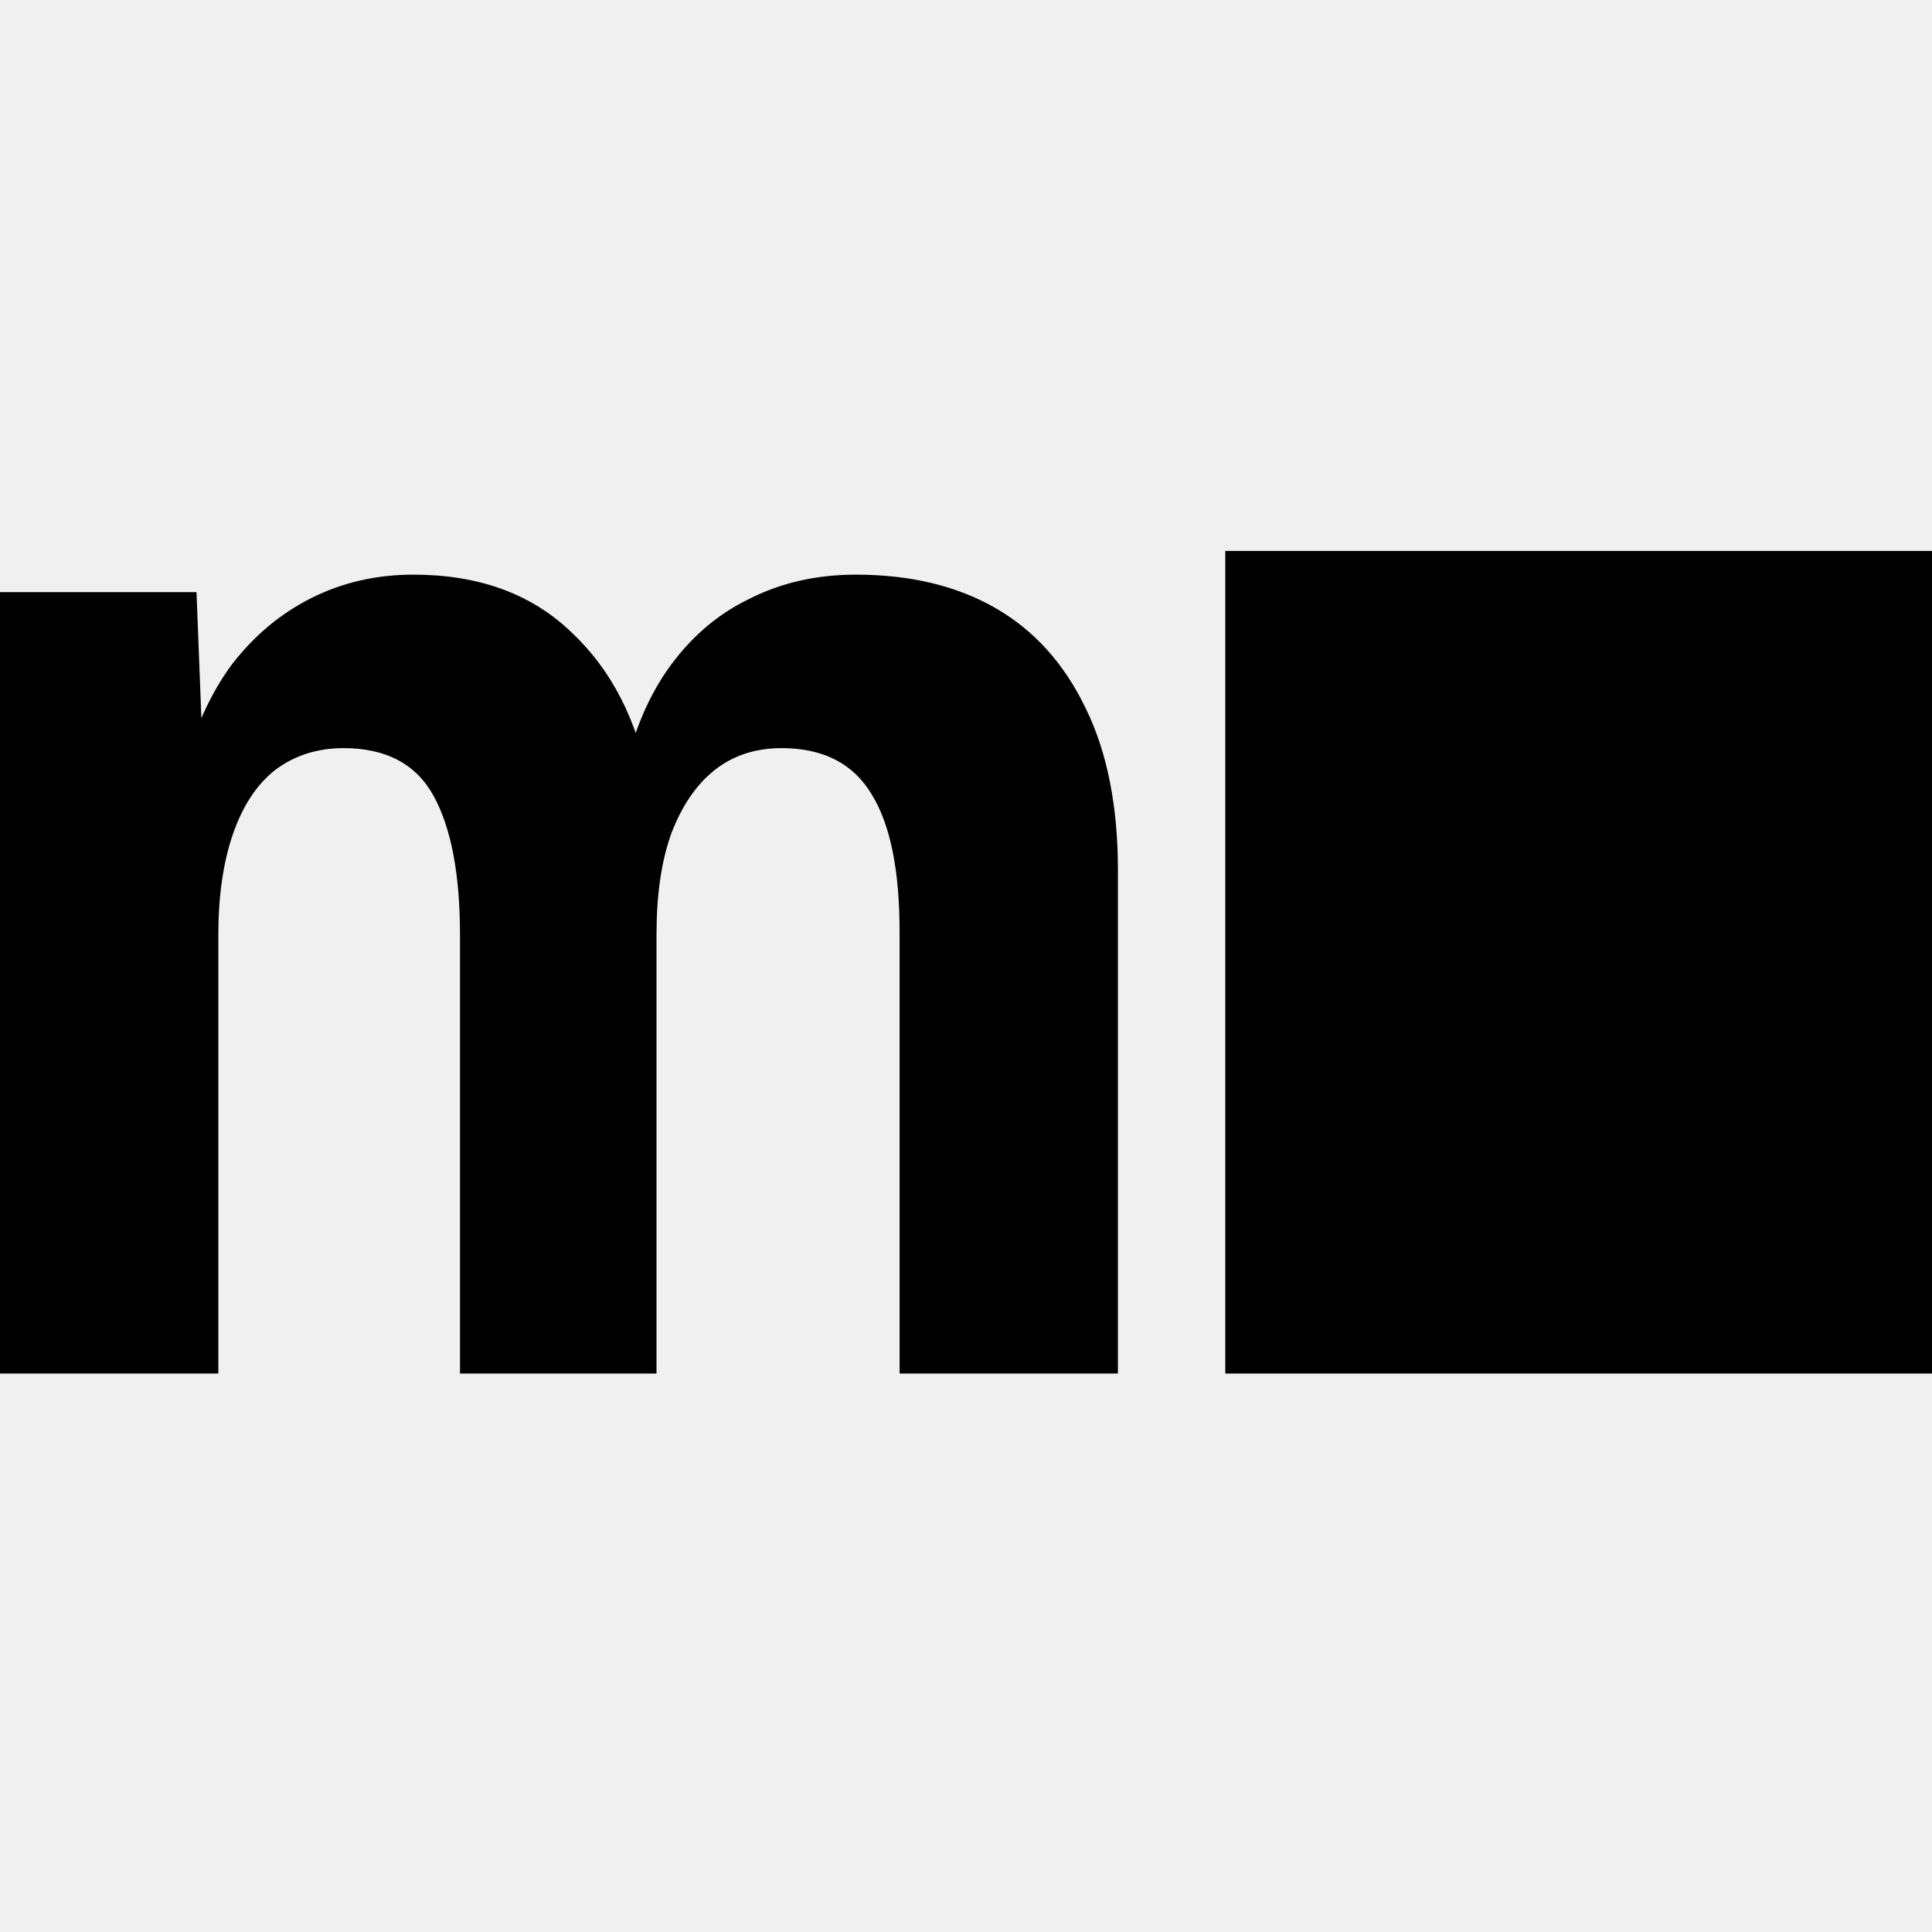
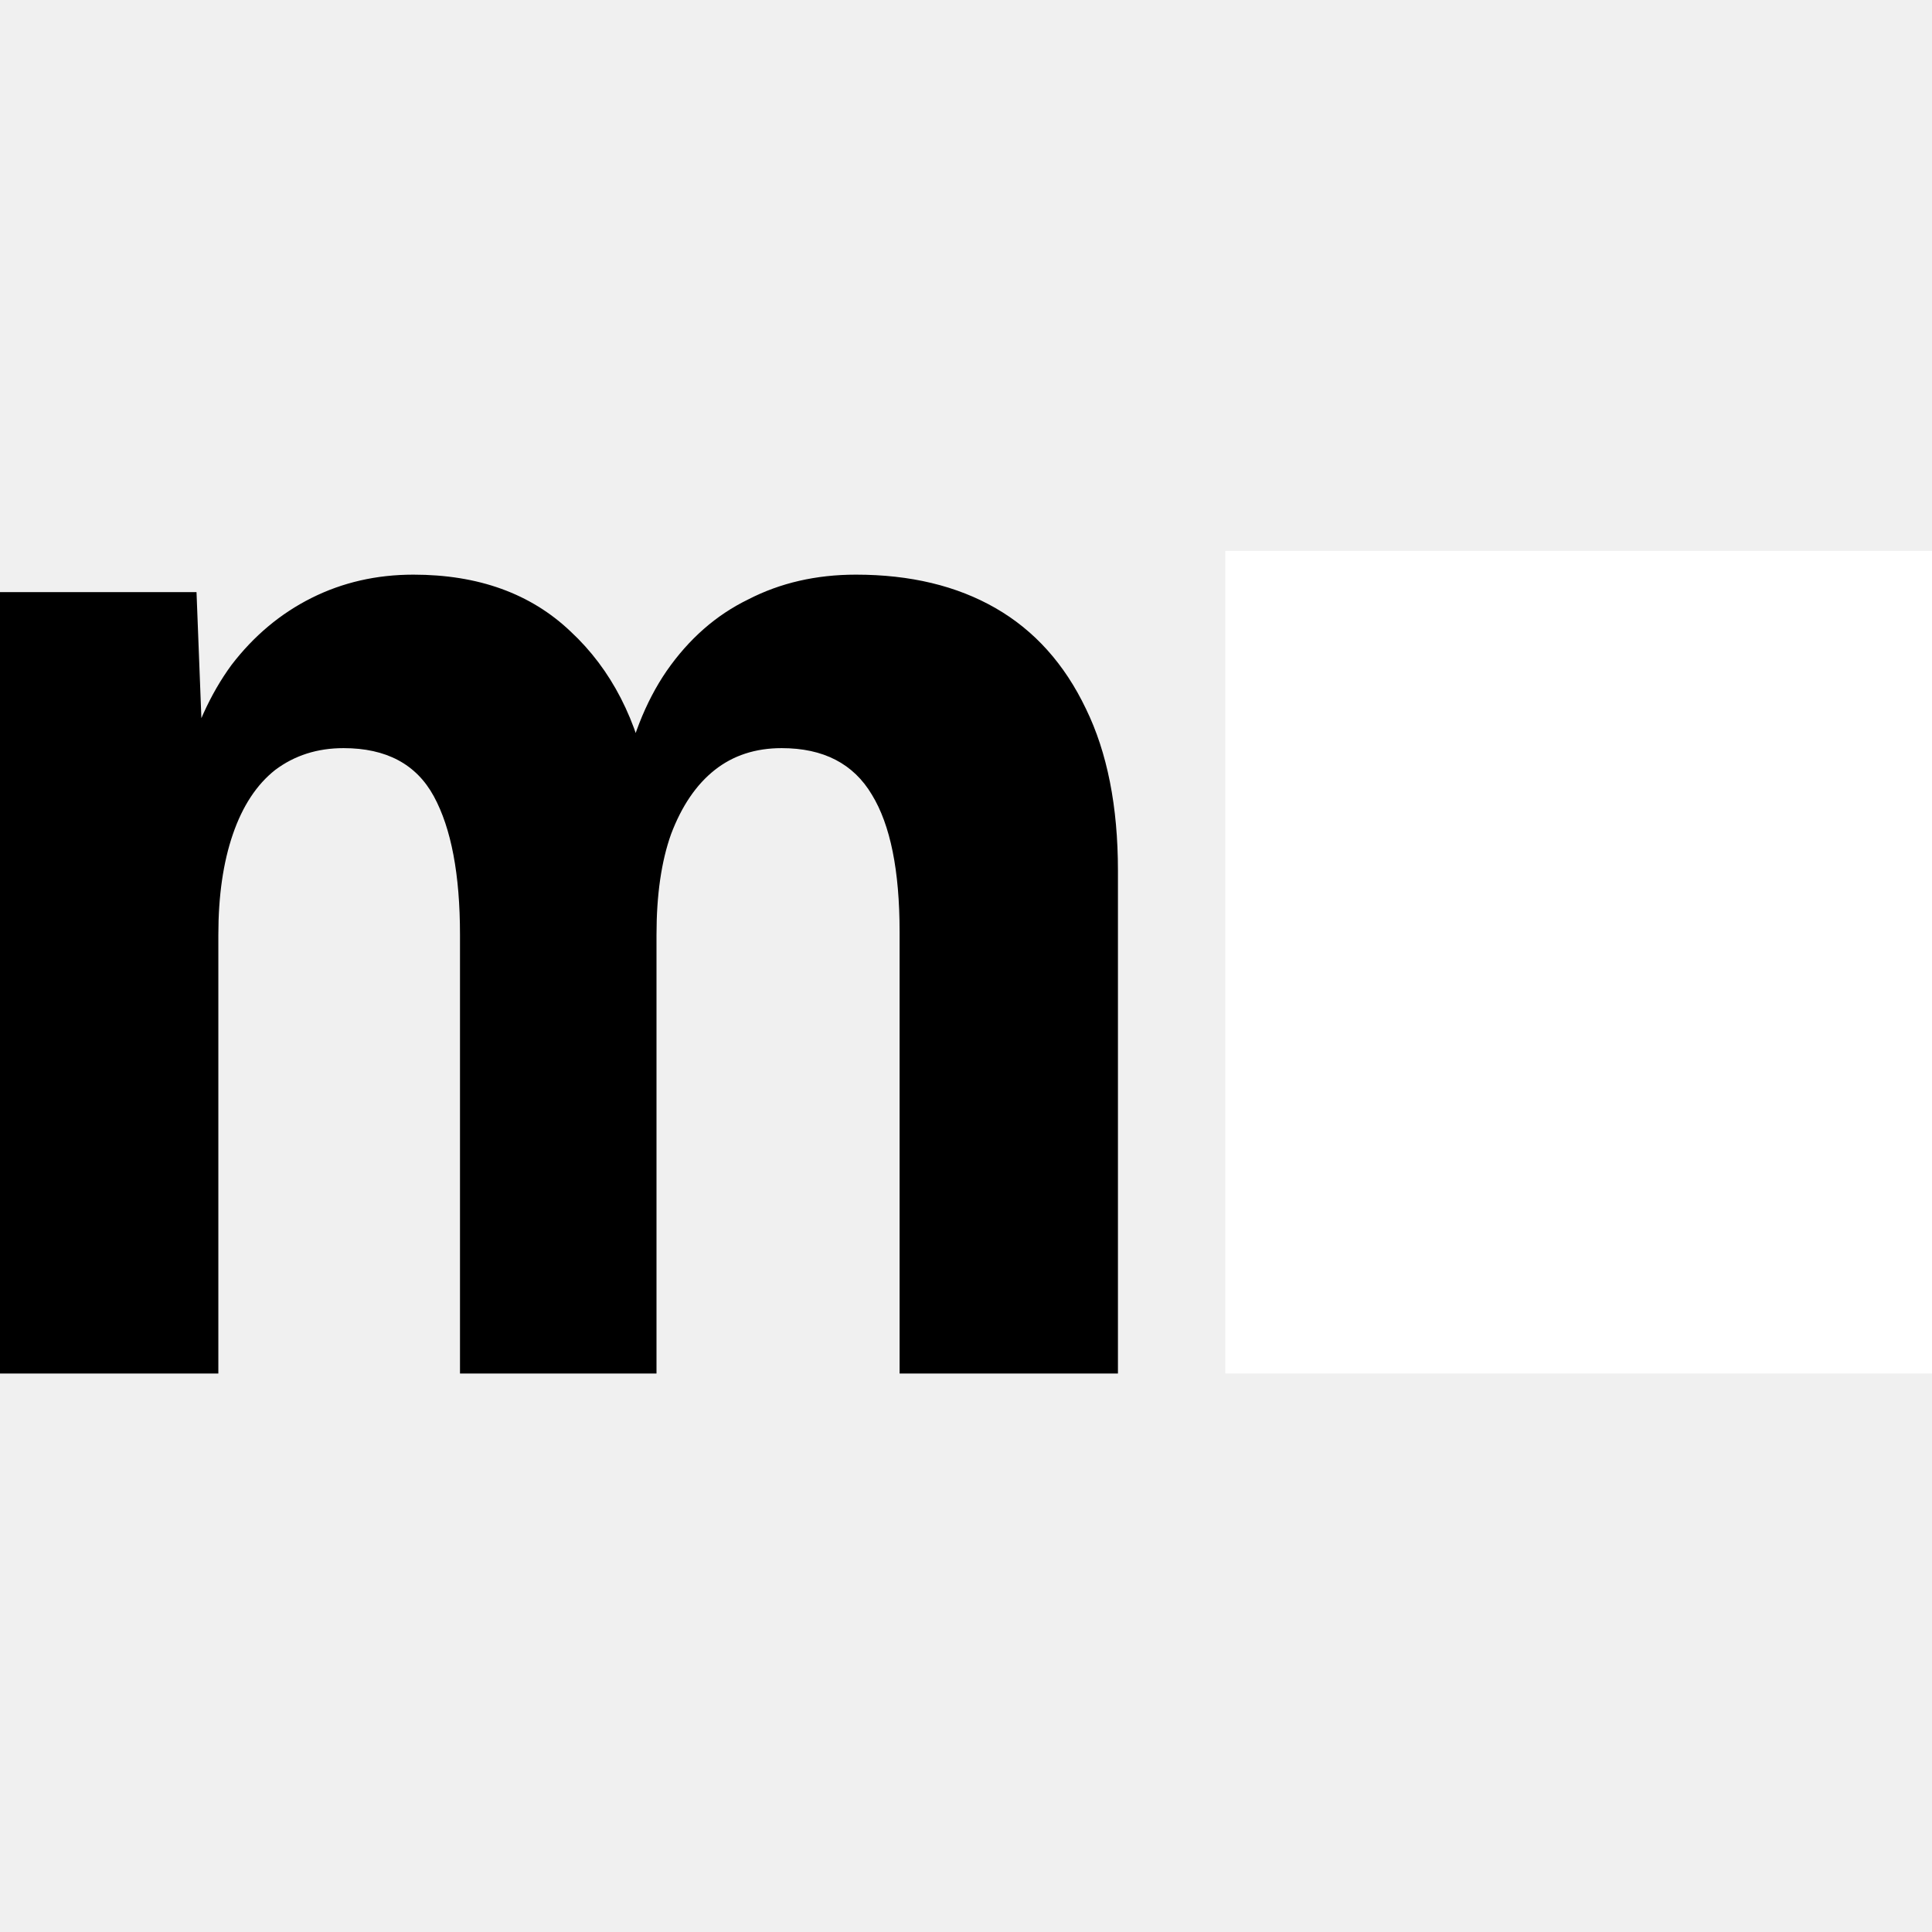
<svg xmlns="http://www.w3.org/2000/svg" width="256" height="256" viewBox="0 0 256 256" fill="none">
  <g clip-path="url(#clip0_147_2)">
-     <path d="M162.358 73H257V182H162.358V73Z" fill="black" />
+     <path d="M162.358 73H257V182H162.358V73Z" fill="white" />
    <path d="M0 182V78.462H26.039L27.003 103.381L24.303 102.221C25.718 96.684 27.839 91.984 30.668 88.12C33.626 84.257 37.162 81.295 41.277 79.234C45.391 77.174 49.892 76.144 54.779 76.144C63.394 76.144 70.338 78.655 75.61 83.677C81.01 88.7 84.482 95.461 86.025 103.96L82.361 104.153C83.518 98.101 85.511 93.014 88.34 88.893C91.298 84.643 94.898 81.488 99.141 79.428C103.385 77.239 108.143 76.144 113.415 76.144C120.615 76.144 126.788 77.625 131.931 80.587C137.075 83.549 141.061 87.991 143.89 93.915C146.719 99.71 148.133 106.858 148.133 115.357V182H119.201V123.47C119.201 115.357 117.98 109.305 115.536 105.312C113.093 101.191 109.107 99.131 103.577 99.131C100.106 99.131 97.148 100.097 94.705 102.029C92.262 103.96 90.333 106.793 88.919 110.528C87.633 114.134 86.99 118.577 86.99 123.857V182H60.951V123.857C60.951 115.872 59.794 109.755 57.479 105.505C55.164 101.256 51.178 99.131 45.52 99.131C42.048 99.131 39.026 100.097 36.455 102.029C34.012 103.96 32.147 106.793 30.861 110.528C29.575 114.262 28.932 118.705 28.932 123.857V182H0Z" fill="black" />
  </g>
  <defs>
    <clipPath id="clip0_147_2">
      <rect width="256" height="256" fill="white" />
    </clipPath>
  </defs>
</svg>
